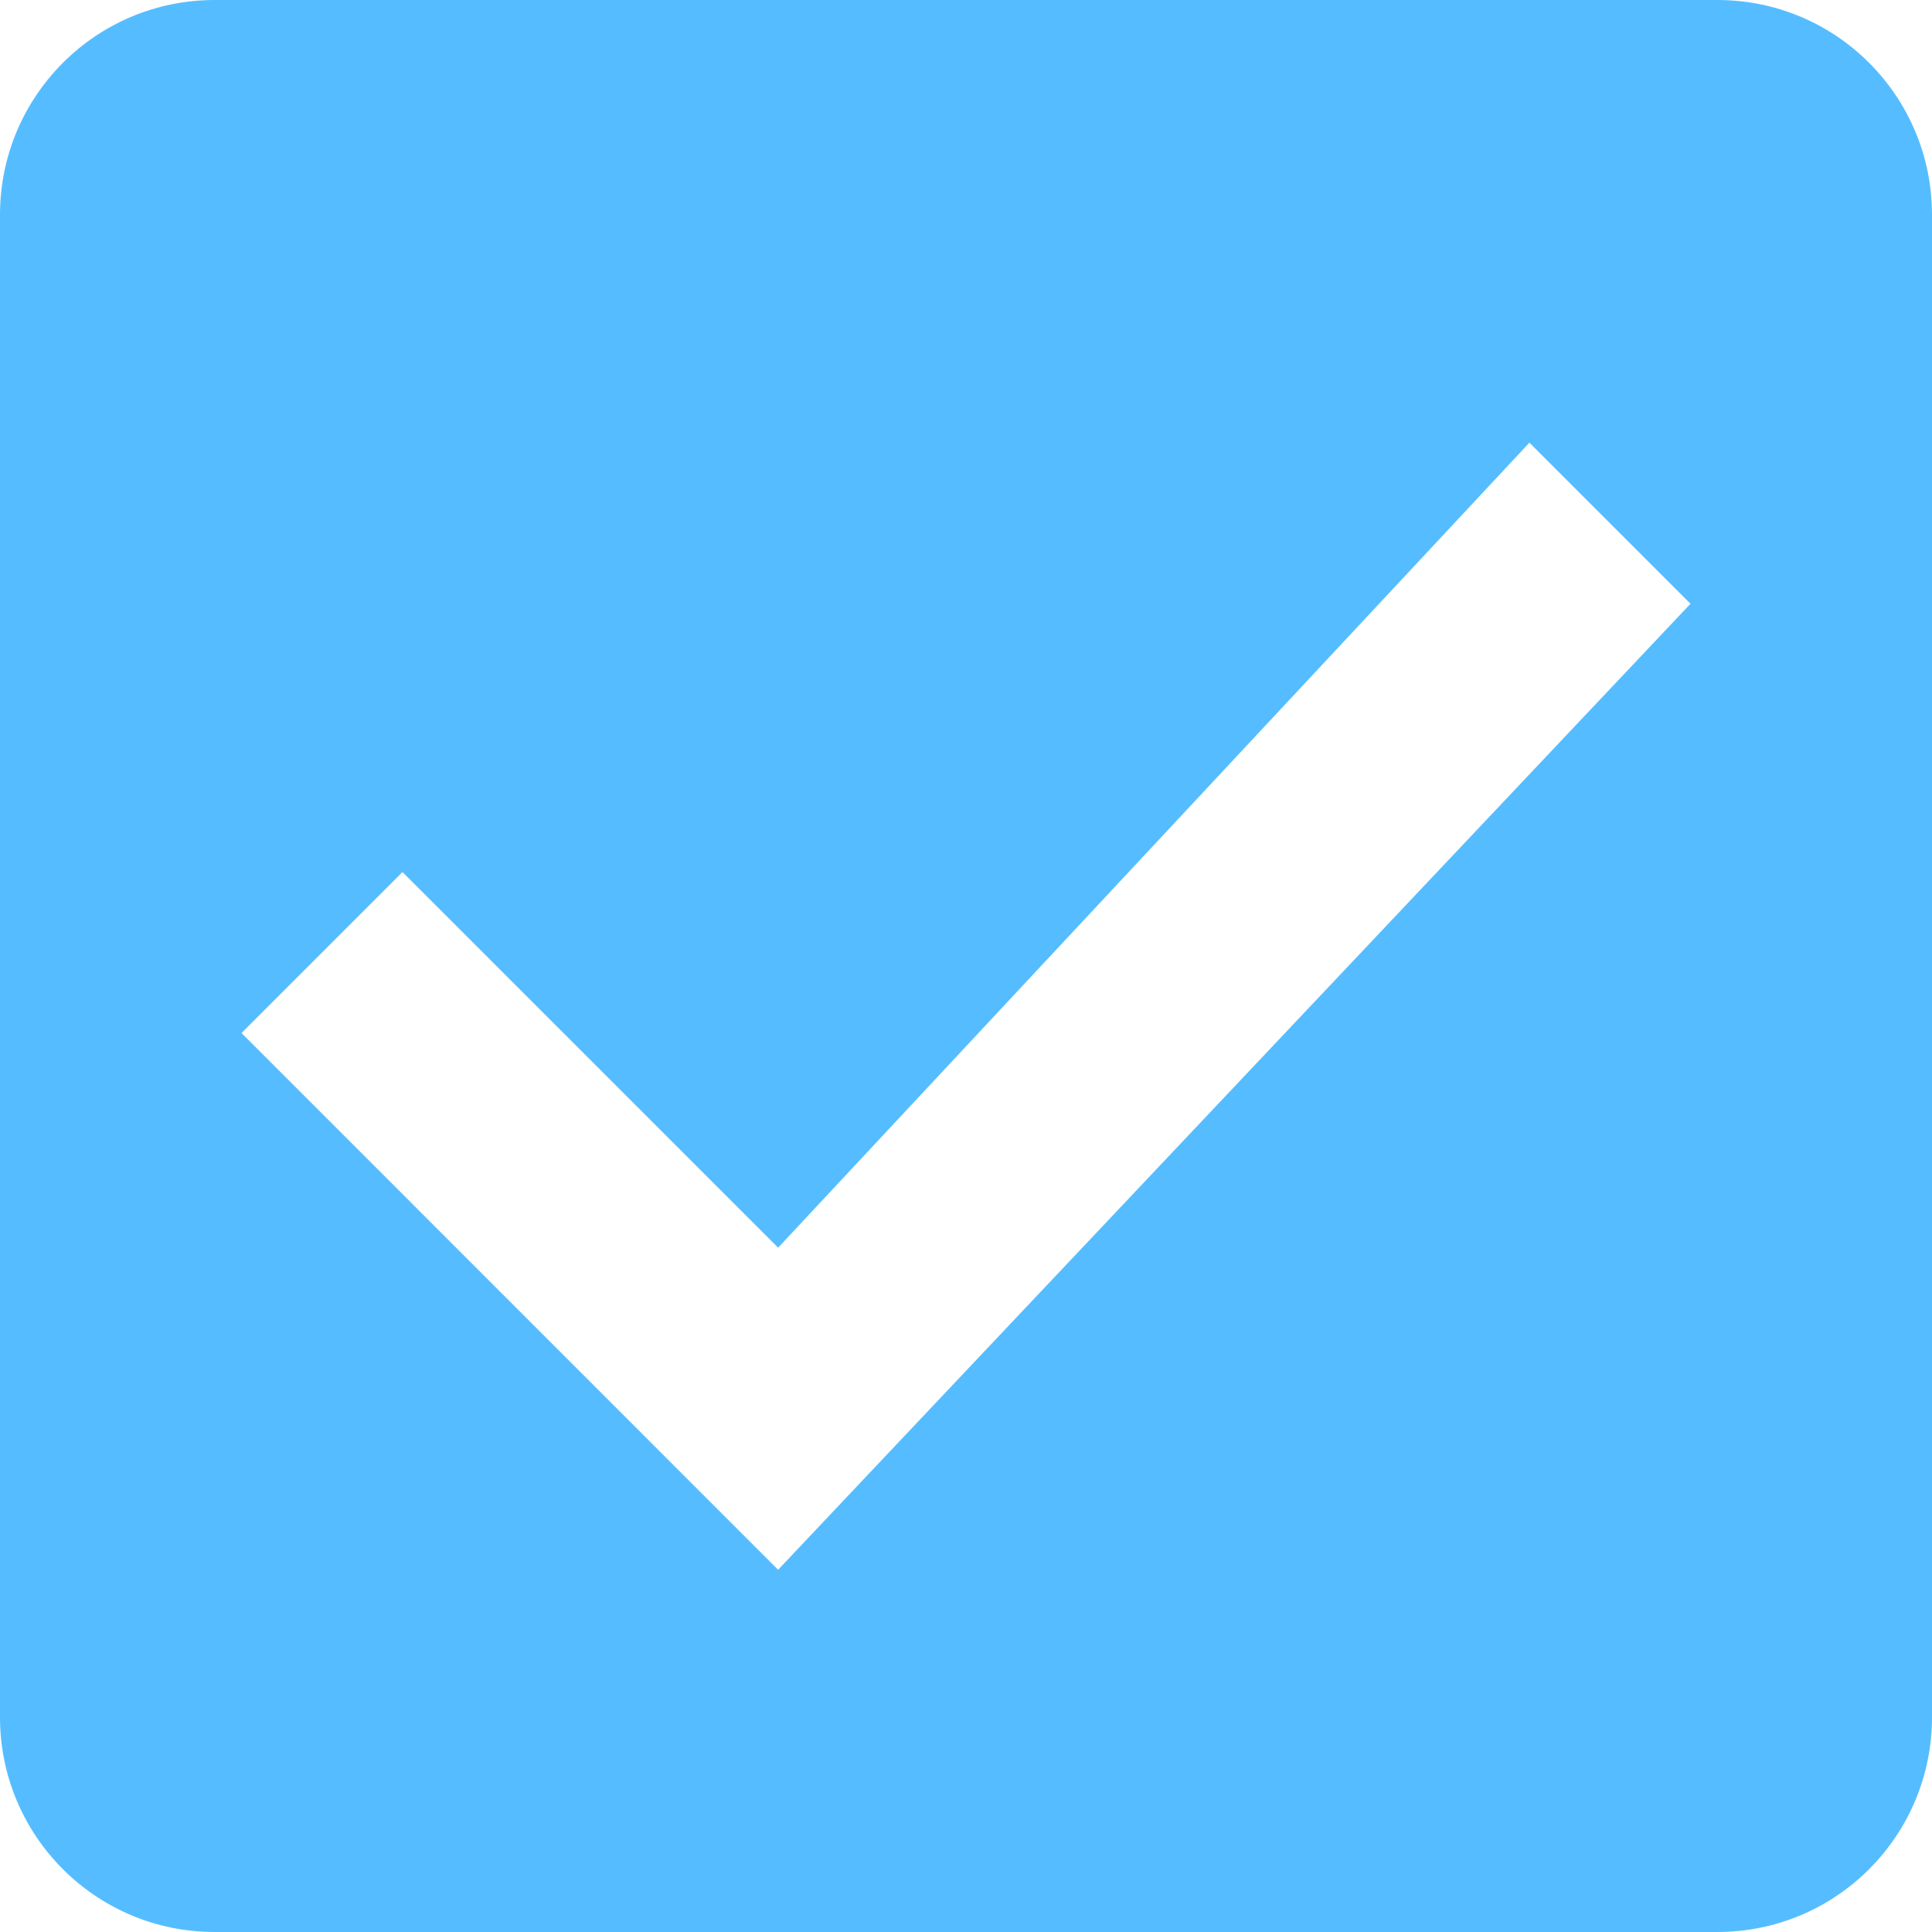
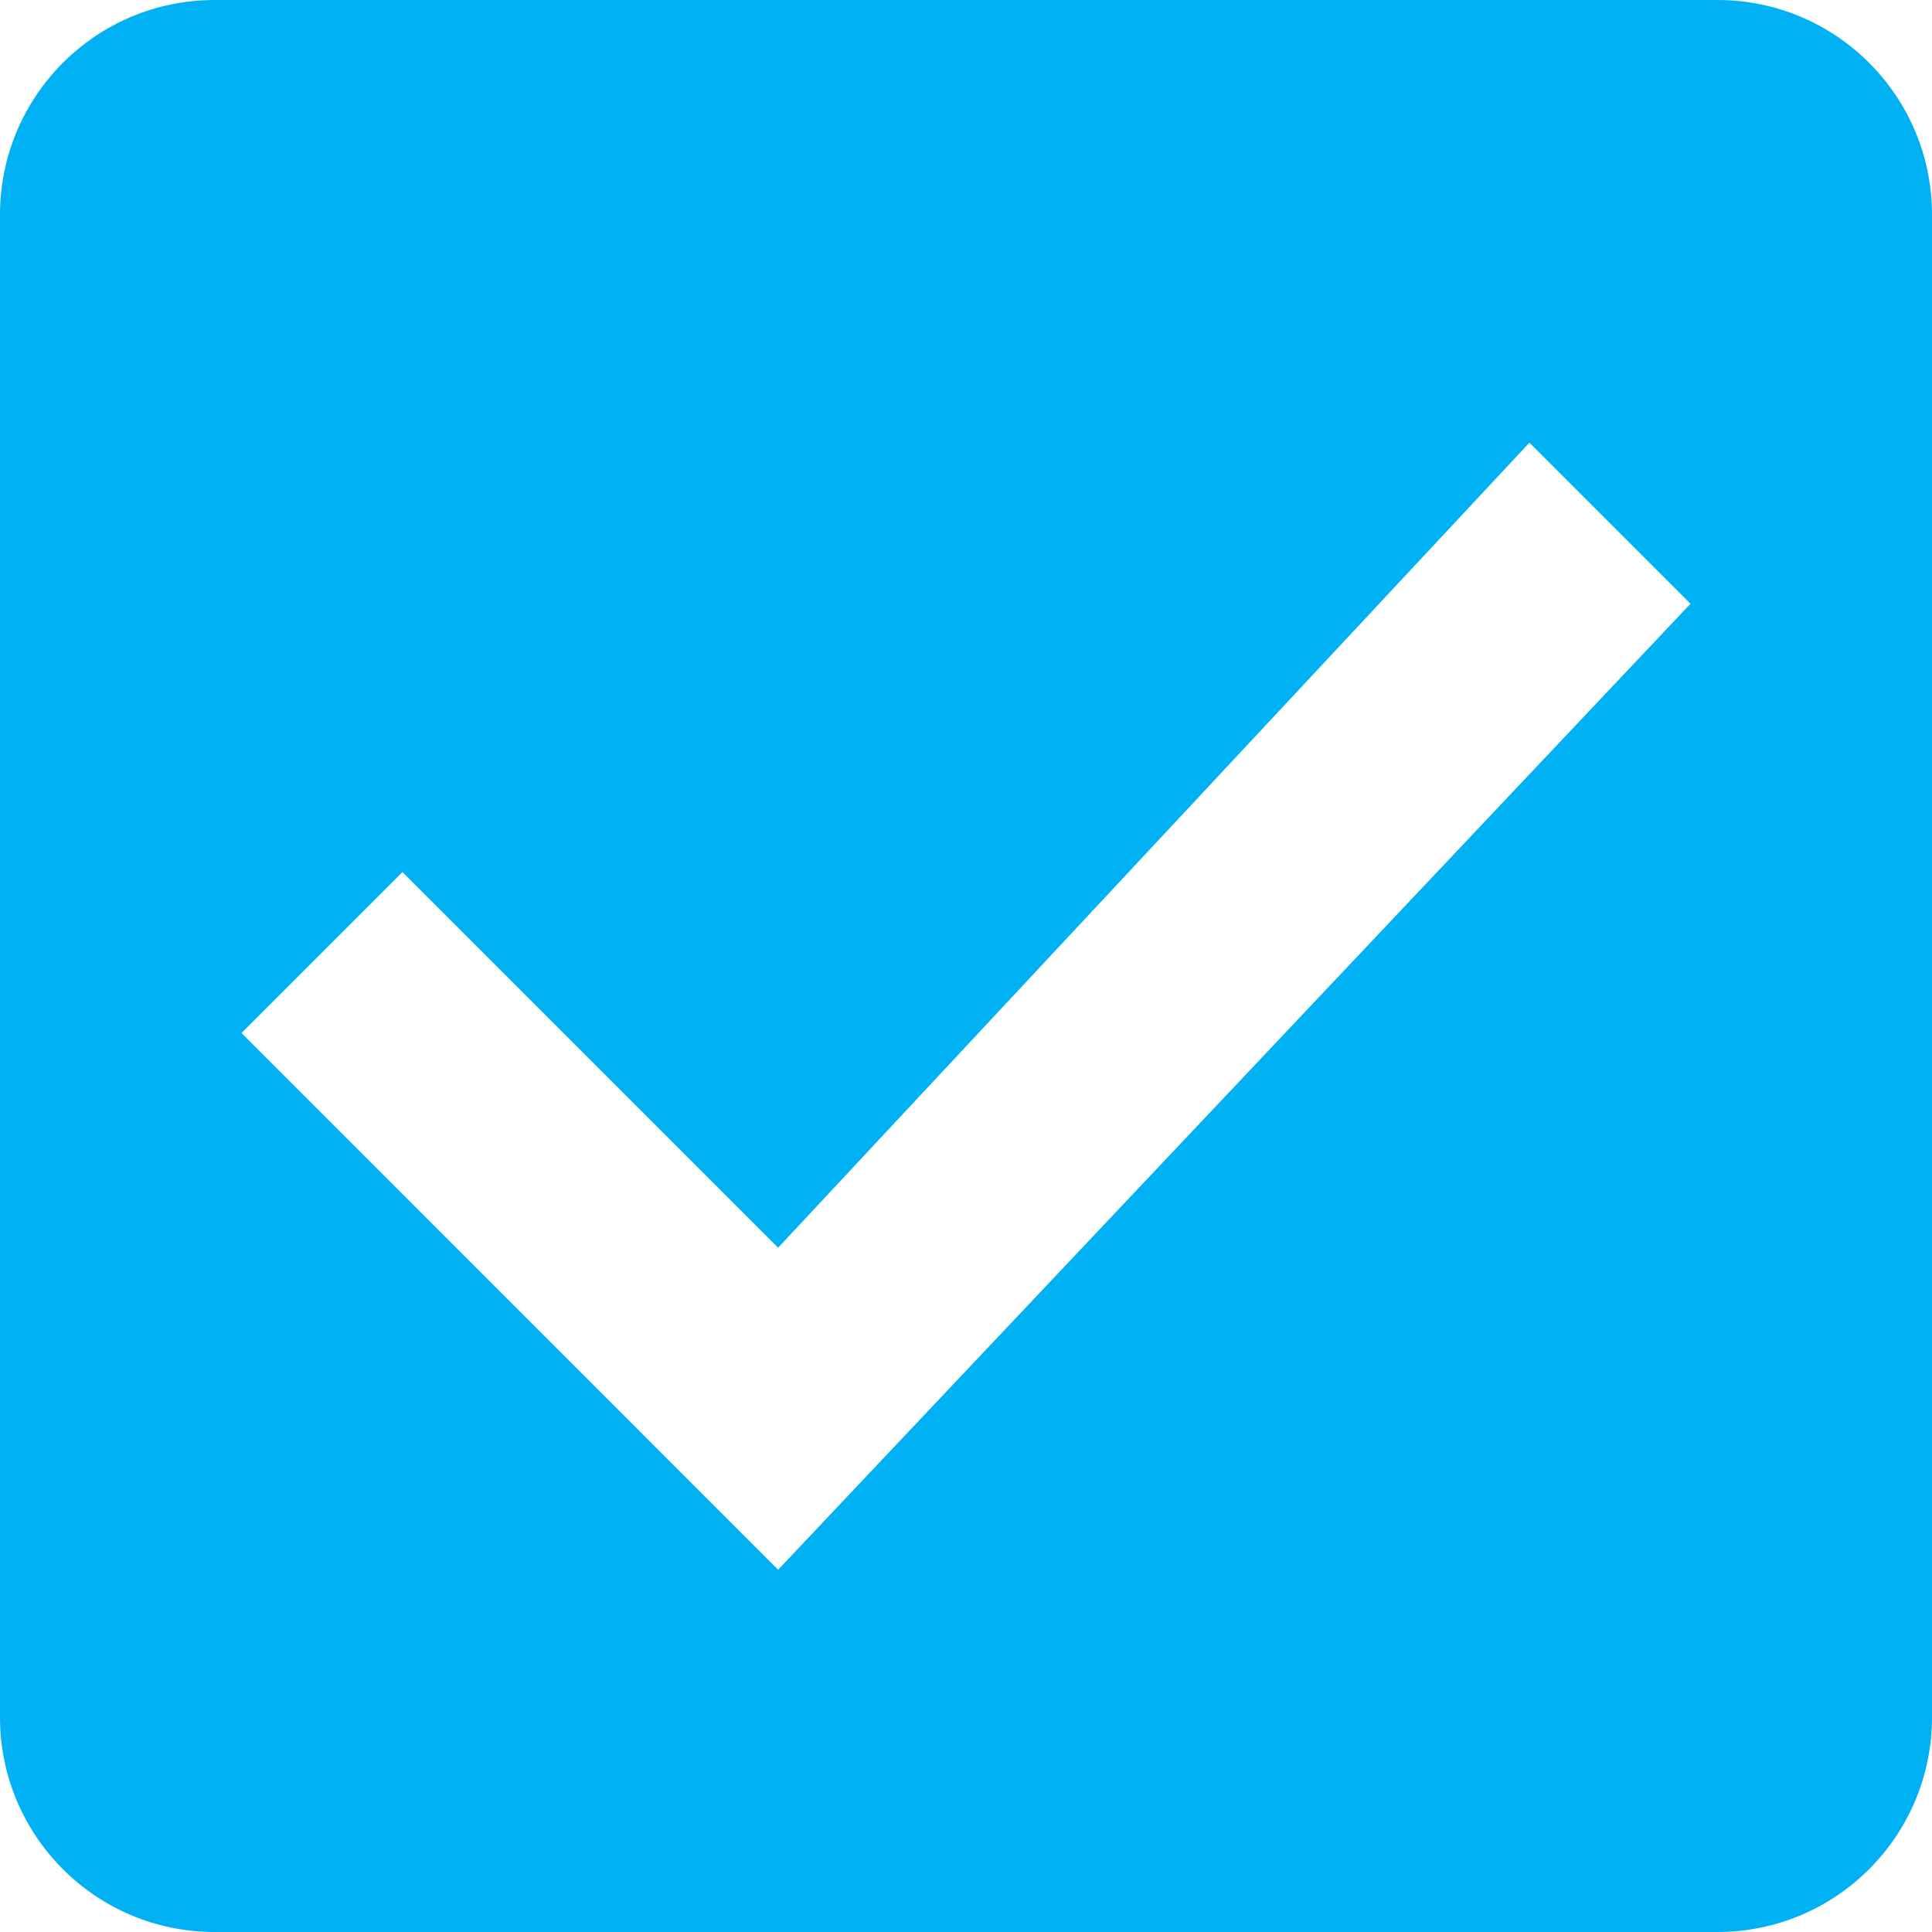
<svg xmlns="http://www.w3.org/2000/svg" style="fill:#000000" id="svg4" version="1.1" width="16" viewBox="0 0 16 16" height="16">
  <defs id="defs8" />
-   <path style="fill:#55bdff;fill-opacity:1;stroke-width:0.889" id="path2" d="M 14.222,0 H 1.778 C 0.791,0 0,0.8 0,1.778 V 14.222 C 0,15.2 0.791,16 1.778,16 H 14.222 C 15.209,16 16,15.2 16,14.222 V 1.778 C 16,0.8 15.209,0 14.222,0 Z M 6.444,13 2,8.555 3.333,7.222 6.444,10.333 12.666,3.666 14,5 Z" />
+   <path style="fill:#00b2f3;fill-opacity:1;stroke-width:0.889" id="path2" d="M 14.222,0 H 1.778 C 0.791,0 0,0.8 0,1.778 V 14.222 C 0,15.2 0.791,16 1.778,16 H 14.222 C 15.209,16 16,15.2 16,14.222 V 1.778 C 16,0.8 15.209,0 14.222,0 Z M 6.444,13 2,8.555 3.333,7.222 6.444,10.333 12.666,3.666 14,5 Z" />
</svg>
